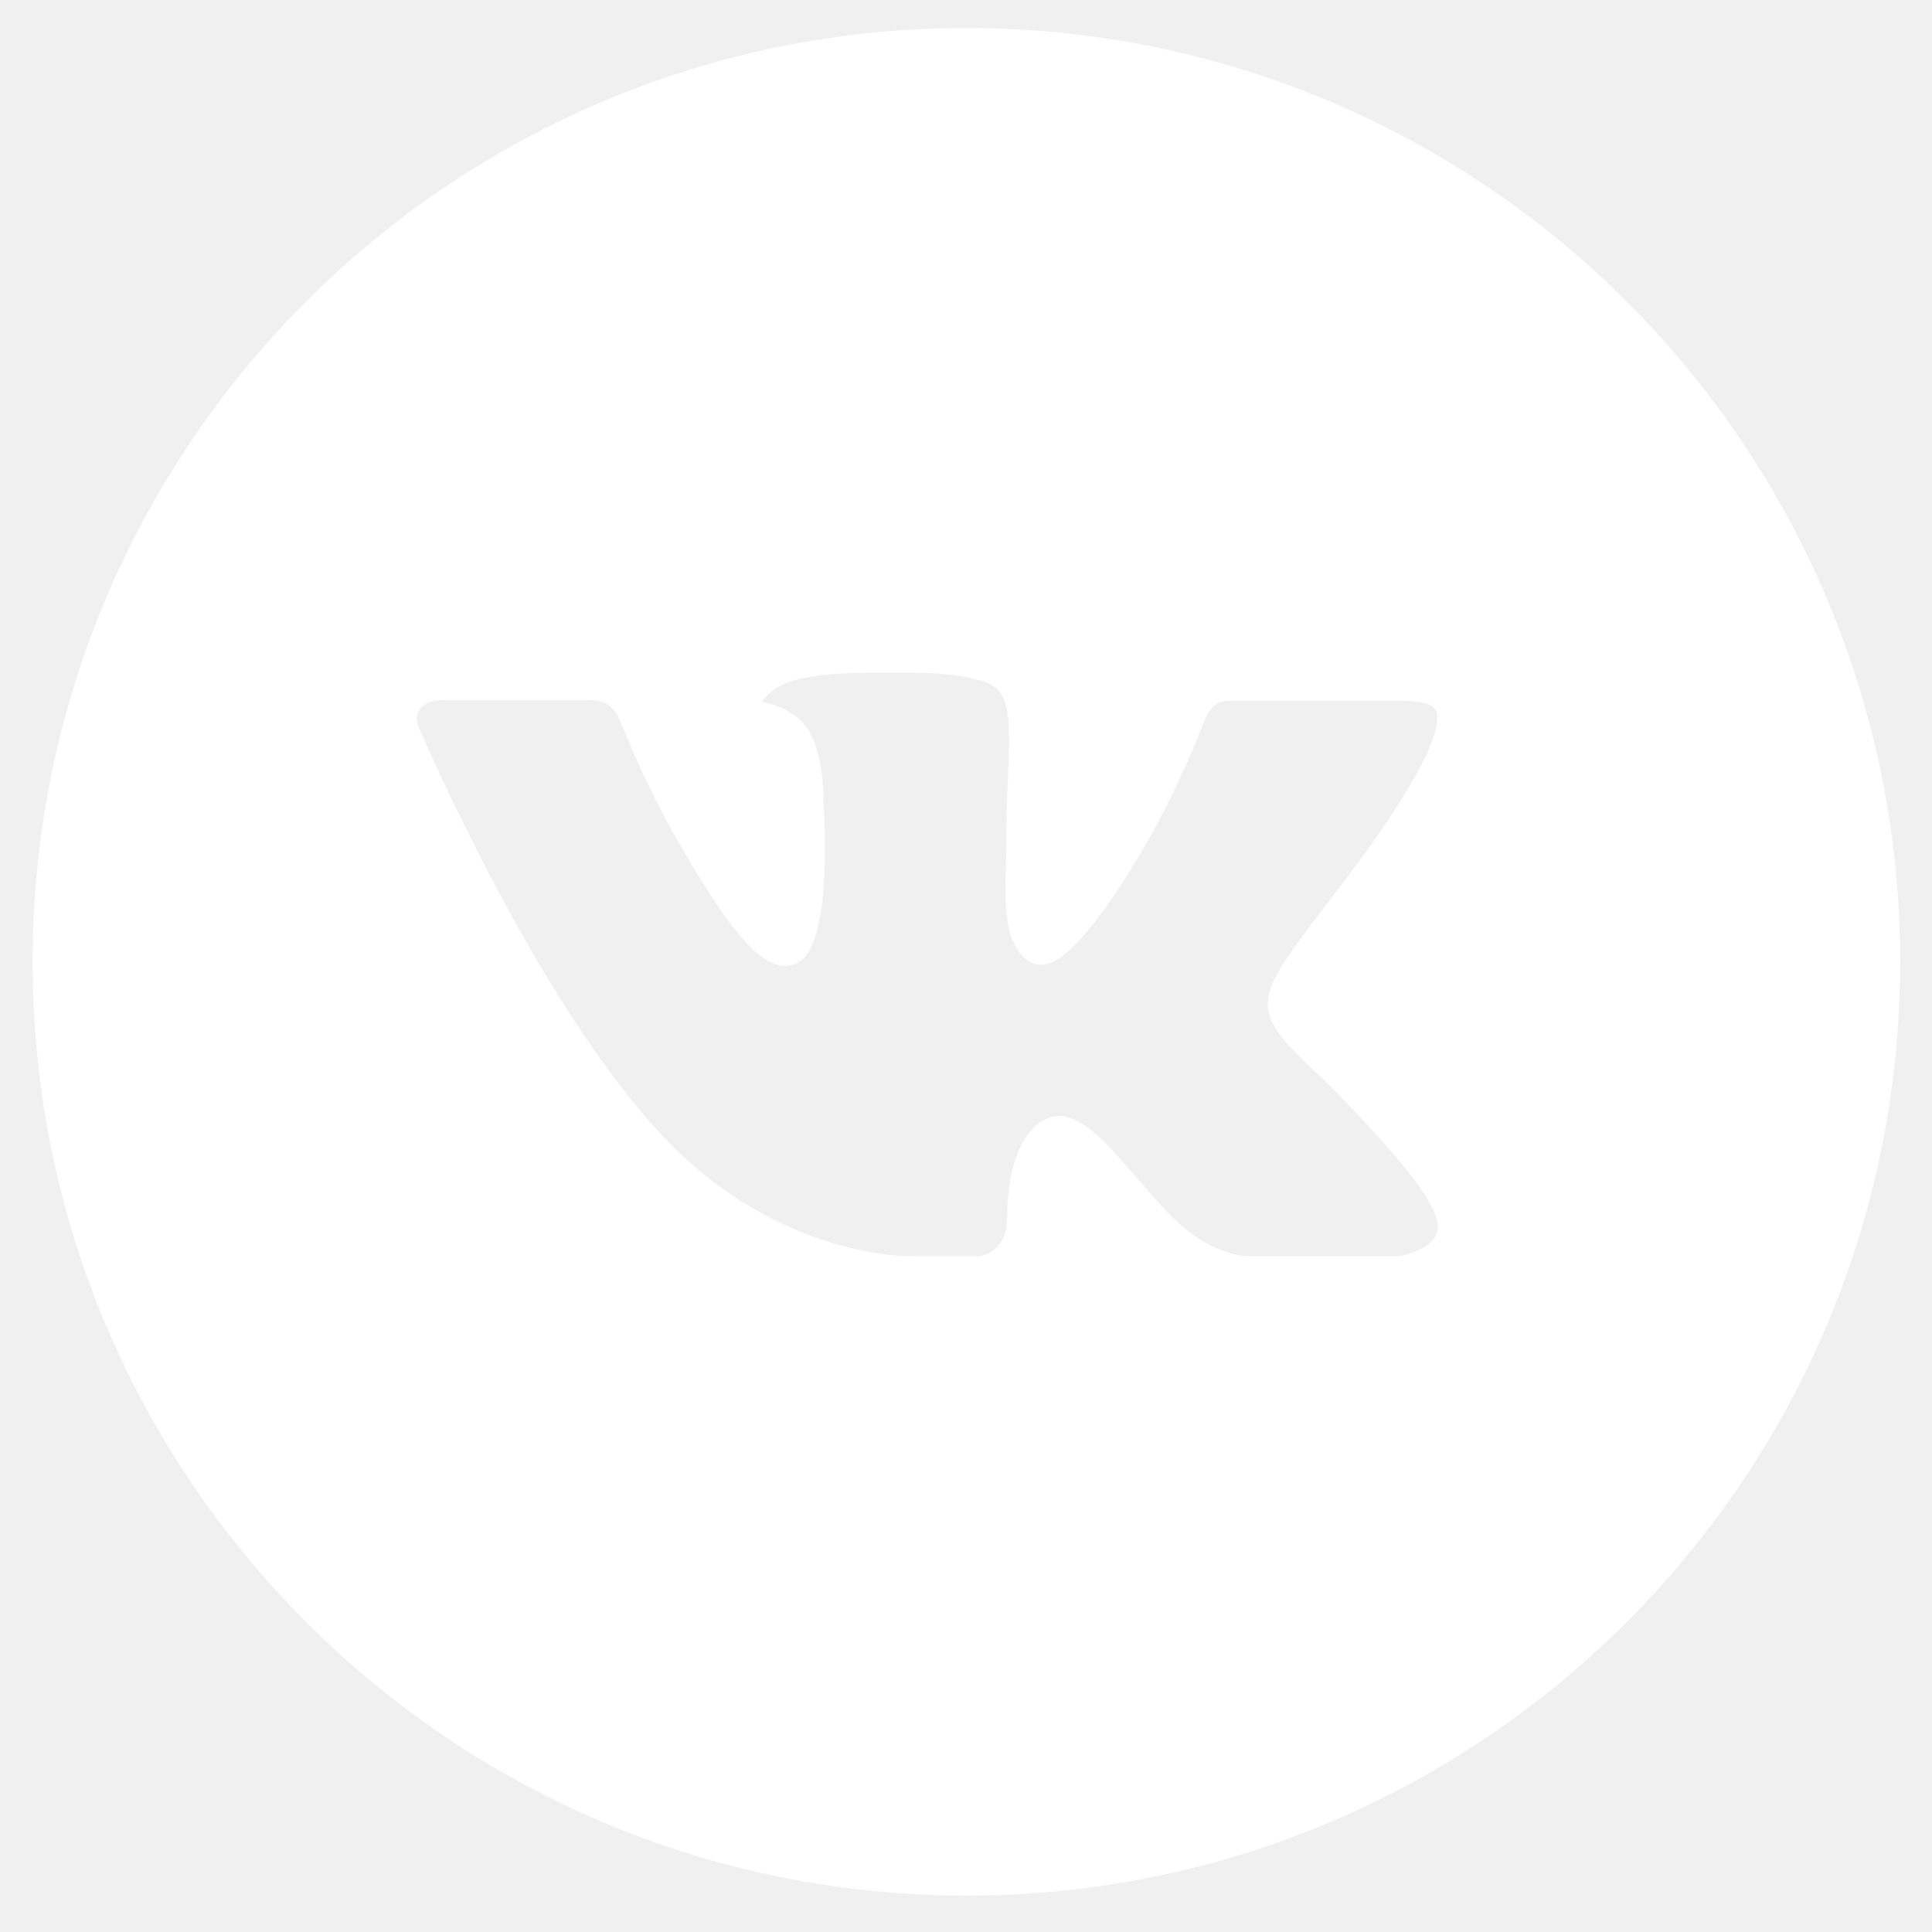
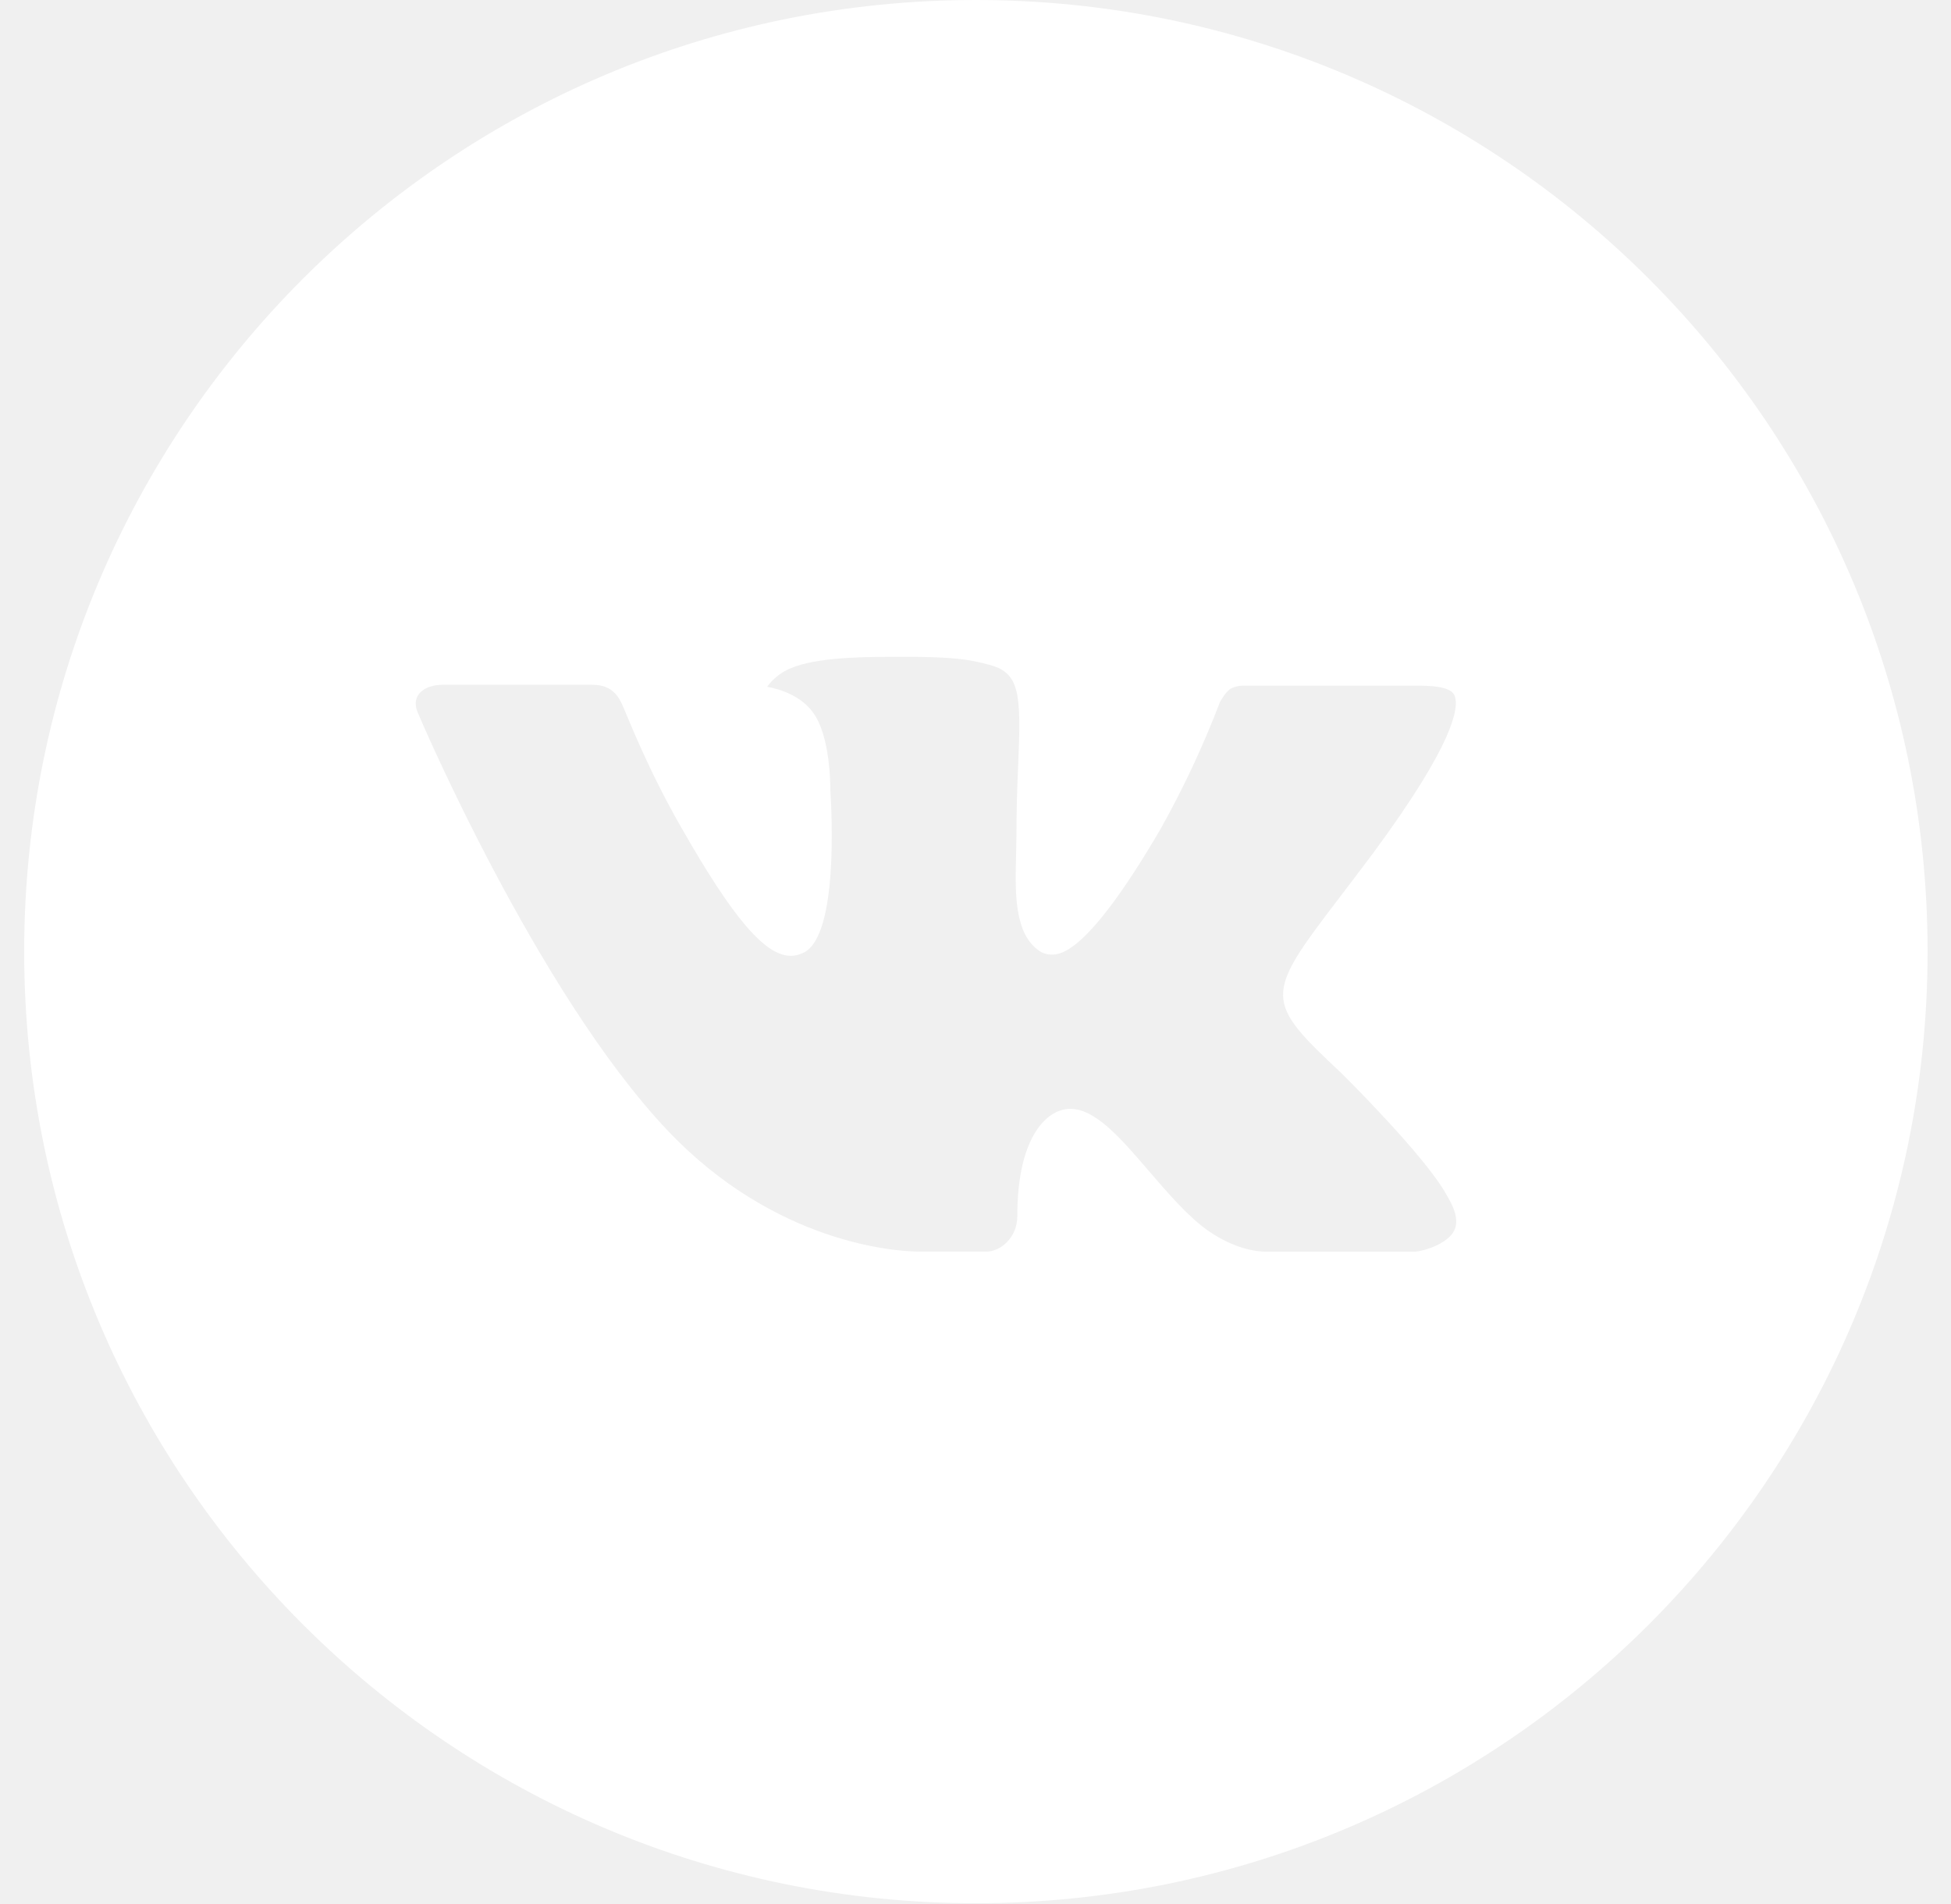
- <svg xmlns="http://www.w3.org/2000/svg" width="30" height="30" viewBox="0 0 30 30" fill="none">
-   <path d="M15.006 0.435C6.998 0.435 0.506 6.927 0.506 14.935C0.506 22.943 6.998 29.435 15.006 29.435C23.014 29.435 29.506 22.943 29.506 14.935C29.506 6.927 23.014 0.435 15.006 0.435ZM20.583 16.794C20.583 16.794 21.864 18.061 22.18 18.648C22.19 18.66 22.194 18.672 22.197 18.677C22.326 18.894 22.355 19.062 22.293 19.187C22.186 19.396 21.824 19.498 21.7 19.508H19.434C19.278 19.508 18.948 19.466 18.55 19.192C18.242 18.977 17.941 18.625 17.646 18.283C17.207 17.772 16.826 17.331 16.442 17.331C16.393 17.331 16.345 17.339 16.298 17.354C16.008 17.447 15.637 17.861 15.637 18.963C15.637 19.308 15.366 19.506 15.173 19.506H14.136C13.782 19.506 11.942 19.382 10.31 17.661C8.314 15.554 6.516 11.329 6.501 11.289C6.387 11.015 6.622 10.87 6.877 10.87H9.165C9.47 10.87 9.57 11.055 9.639 11.22C9.721 11.412 10.02 12.175 10.511 13.032C11.306 14.431 11.795 14.999 12.186 14.999C12.26 14.999 12.328 14.98 12.396 14.944C12.906 14.661 12.812 12.841 12.788 12.463C12.788 12.392 12.787 11.649 12.525 11.293C12.339 11.034 12.02 10.935 11.826 10.899C11.905 10.792 12.007 10.704 12.126 10.644C12.477 10.469 13.108 10.443 13.736 10.443H14.084C14.764 10.453 14.939 10.496 15.186 10.558C15.684 10.677 15.695 10.999 15.651 12.1C15.633 12.461 15.624 12.822 15.624 13.183C15.624 13.274 15.619 13.37 15.619 13.473C15.604 14.034 15.586 14.669 15.981 14.931C16.033 14.963 16.092 14.98 16.153 14.981C16.292 14.981 16.704 14.981 17.826 13.057C18.171 12.438 18.472 11.796 18.725 11.133C18.747 11.095 18.814 10.974 18.892 10.927C18.95 10.897 19.014 10.882 19.079 10.883H21.77C22.063 10.883 22.263 10.927 22.301 11.04C22.368 11.22 22.289 11.768 21.061 13.431C20.854 13.706 20.672 13.946 20.513 14.154C19.399 15.614 19.399 15.687 20.583 16.794Z" fill="white" />
+ <svg xmlns="http://www.w3.org/2000/svg" width="41" height="40" viewBox="0 0 41 40" fill="none">
+   <g clip-path="url(#clip0_320_229)">
+     <path d="M20.508 0C9.463 0 0.508 8.955 0.508 20C0.508 31.045 9.463 40 20.508 40C31.553 40 40.508 31.045 40.508 20C40.508 8.955 31.553 0 20.508 0ZM28.2 22.564C28.2 22.564 29.968 24.311 30.404 25.121C30.417 25.137 30.423 25.155 30.427 25.161C30.604 25.46 30.645 25.692 30.559 25.864C30.412 26.152 29.912 26.293 29.741 26.307H26.616C26.4 26.307 25.945 26.249 25.396 25.871C24.972 25.575 24.556 25.089 24.149 24.617C23.544 23.912 23.019 23.304 22.489 23.304C22.422 23.304 22.355 23.315 22.291 23.336C21.891 23.464 21.379 24.036 21.379 25.556C21.379 26.031 21.004 26.304 20.738 26.304H19.308C18.82 26.304 16.281 26.133 14.03 23.76C11.277 20.853 8.797 15.025 8.777 14.971C8.62 14.593 8.944 14.392 9.296 14.392H12.452C12.872 14.392 13.011 14.648 13.105 14.875C13.219 15.14 13.63 16.192 14.308 17.375C15.405 19.304 16.078 20.088 16.619 20.088C16.72 20.088 16.814 20.061 16.908 20.012C17.612 19.621 17.481 17.111 17.449 16.589C17.449 16.492 17.448 15.467 17.087 14.976C16.829 14.619 16.389 14.483 16.122 14.433C16.23 14.285 16.372 14.164 16.536 14.081C17.02 13.84 17.89 13.804 18.756 13.804H19.236C20.174 13.817 20.416 13.877 20.756 13.963C21.444 14.127 21.459 14.571 21.397 16.089C21.373 16.587 21.361 17.085 21.36 17.583C21.36 17.708 21.353 17.841 21.353 17.983C21.333 18.756 21.308 19.633 21.853 19.993C21.924 20.038 22.006 20.062 22.091 20.063C22.281 20.063 22.851 20.063 24.397 17.409C24.874 16.556 25.288 15.669 25.637 14.756C25.668 14.703 25.76 14.536 25.868 14.471C25.948 14.43 26.037 14.409 26.127 14.411H29.837C30.241 14.411 30.517 14.471 30.571 14.627C30.663 14.875 30.553 15.631 28.86 17.925C28.575 18.304 28.323 18.636 28.104 18.923C26.568 20.936 26.568 21.037 28.2 22.564Z" fill="white" />
+   </g>
+   <defs>
+     <clipPath id="clip0_320_229">
+       <rect width="40" height="40" fill="white" transform="translate(0.5)" />
+     </clipPath>
+   </defs>
</svg>
